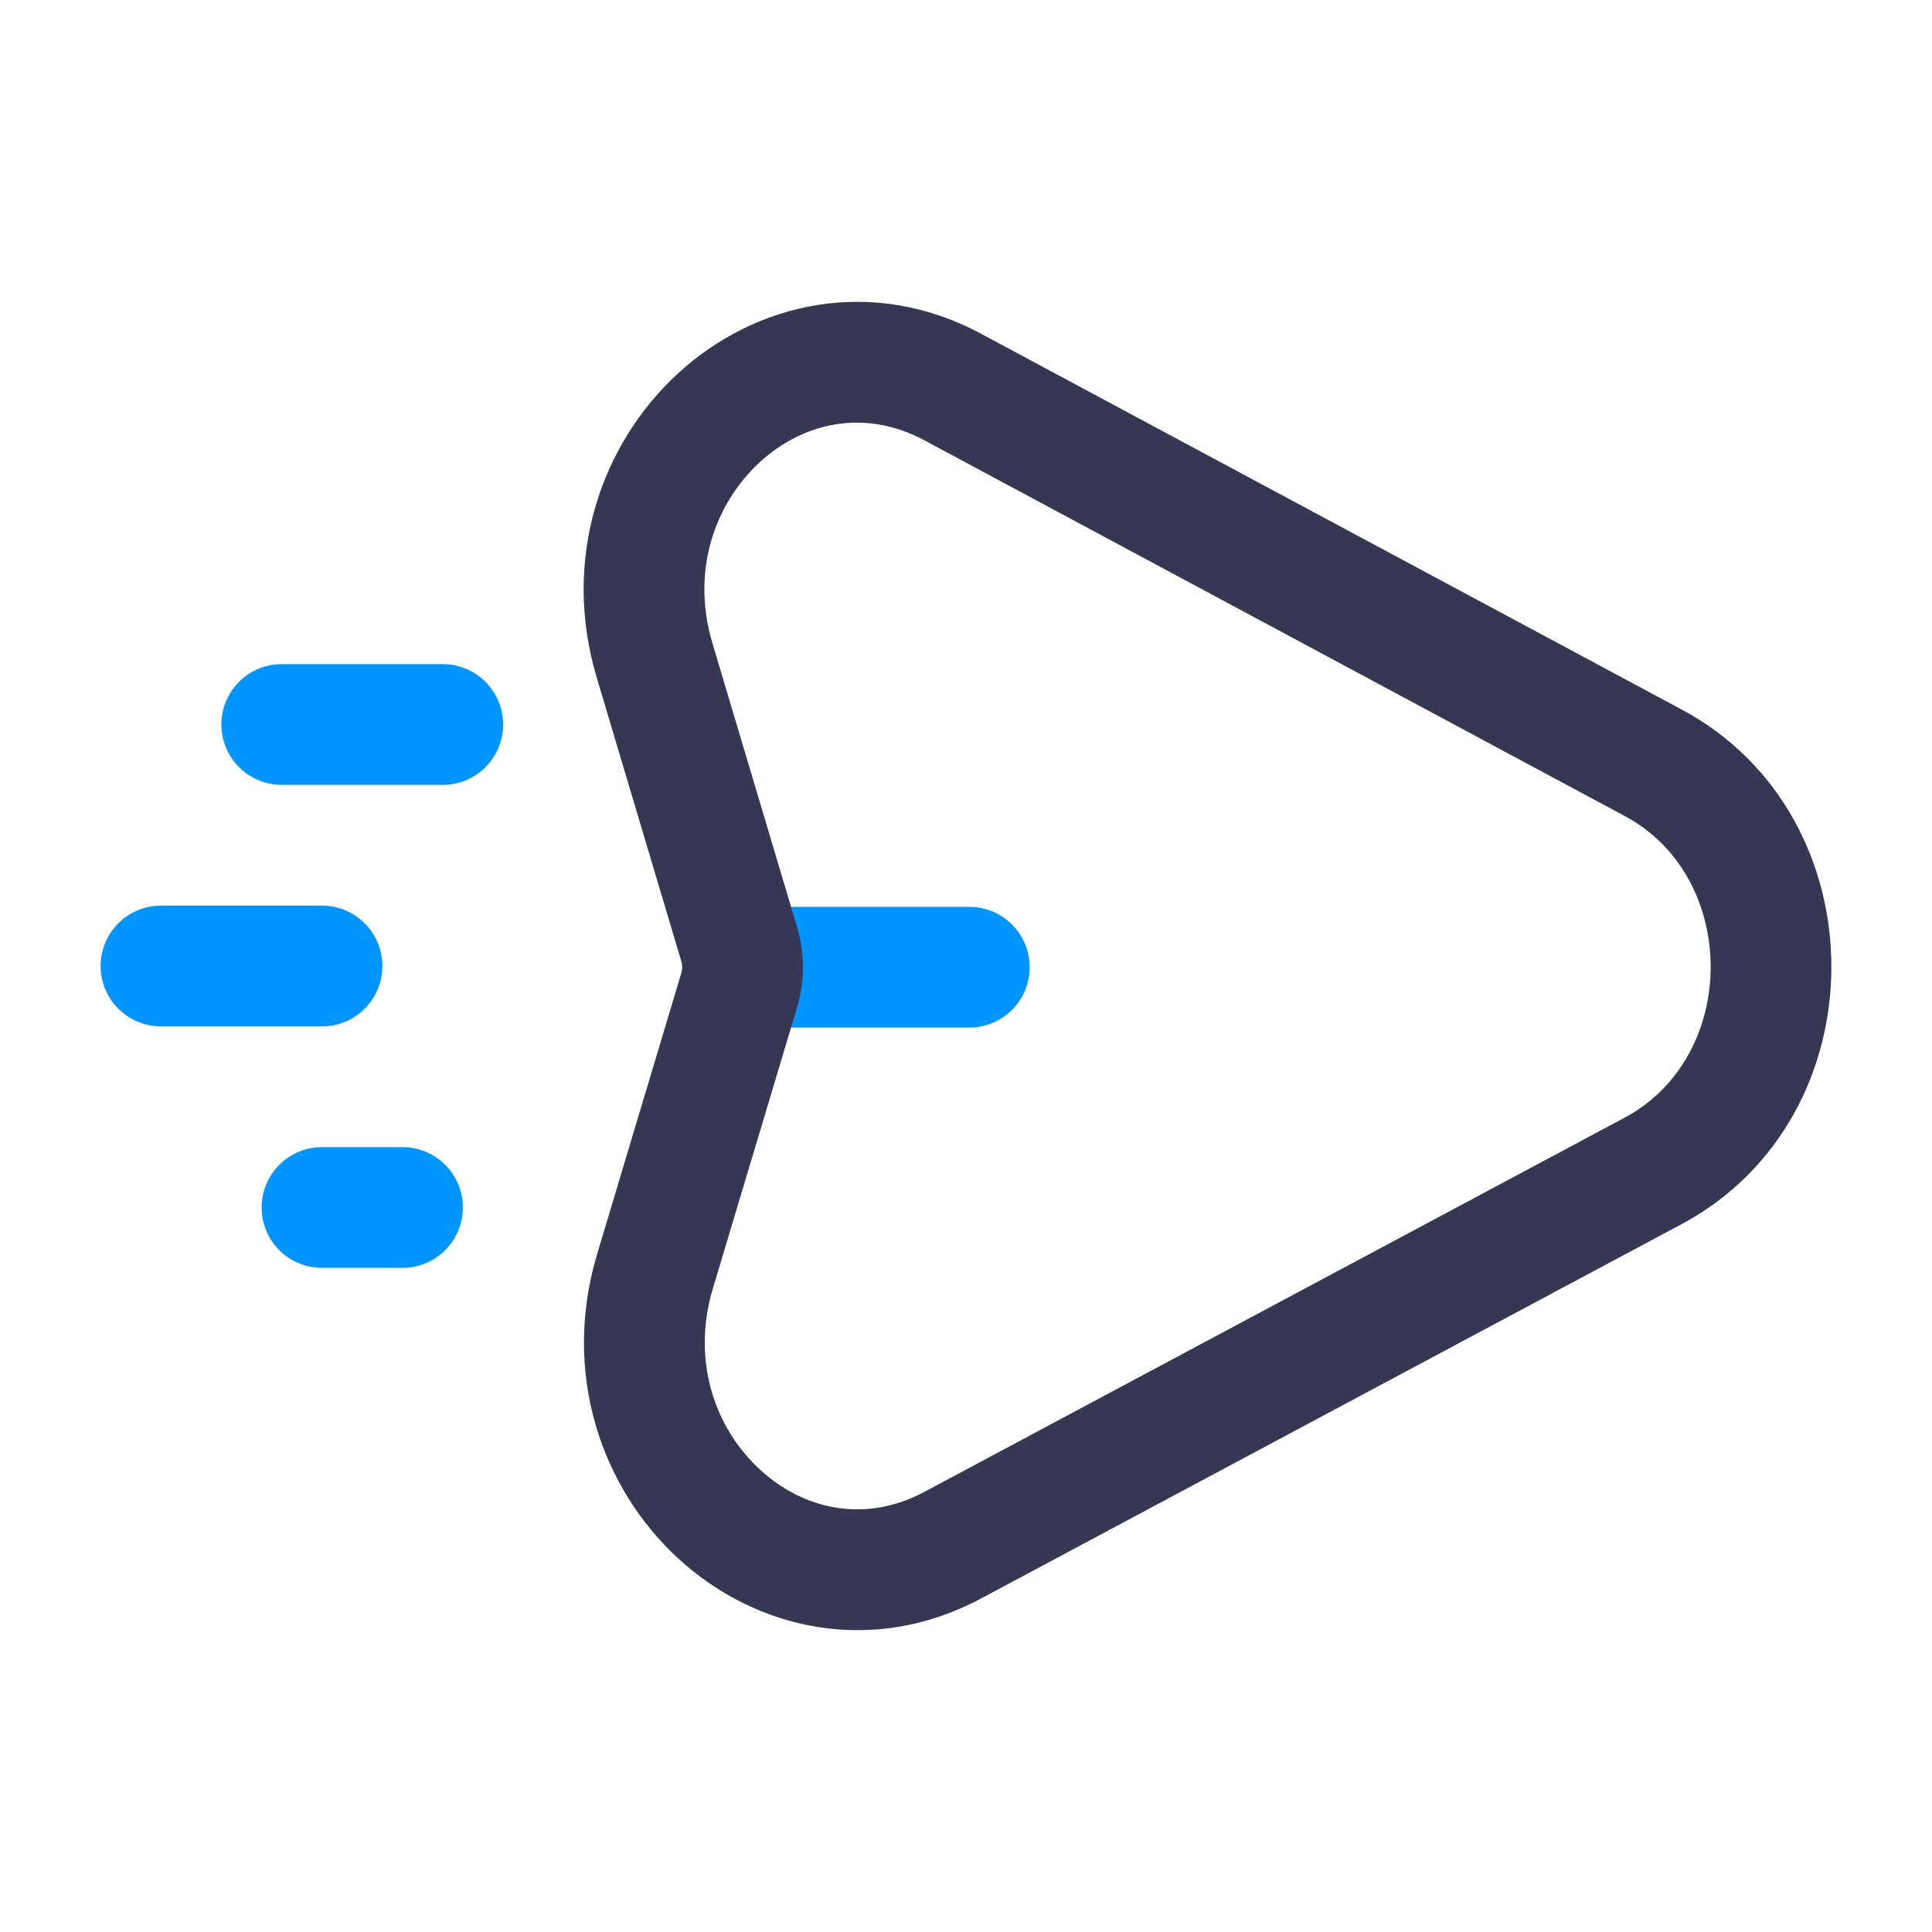
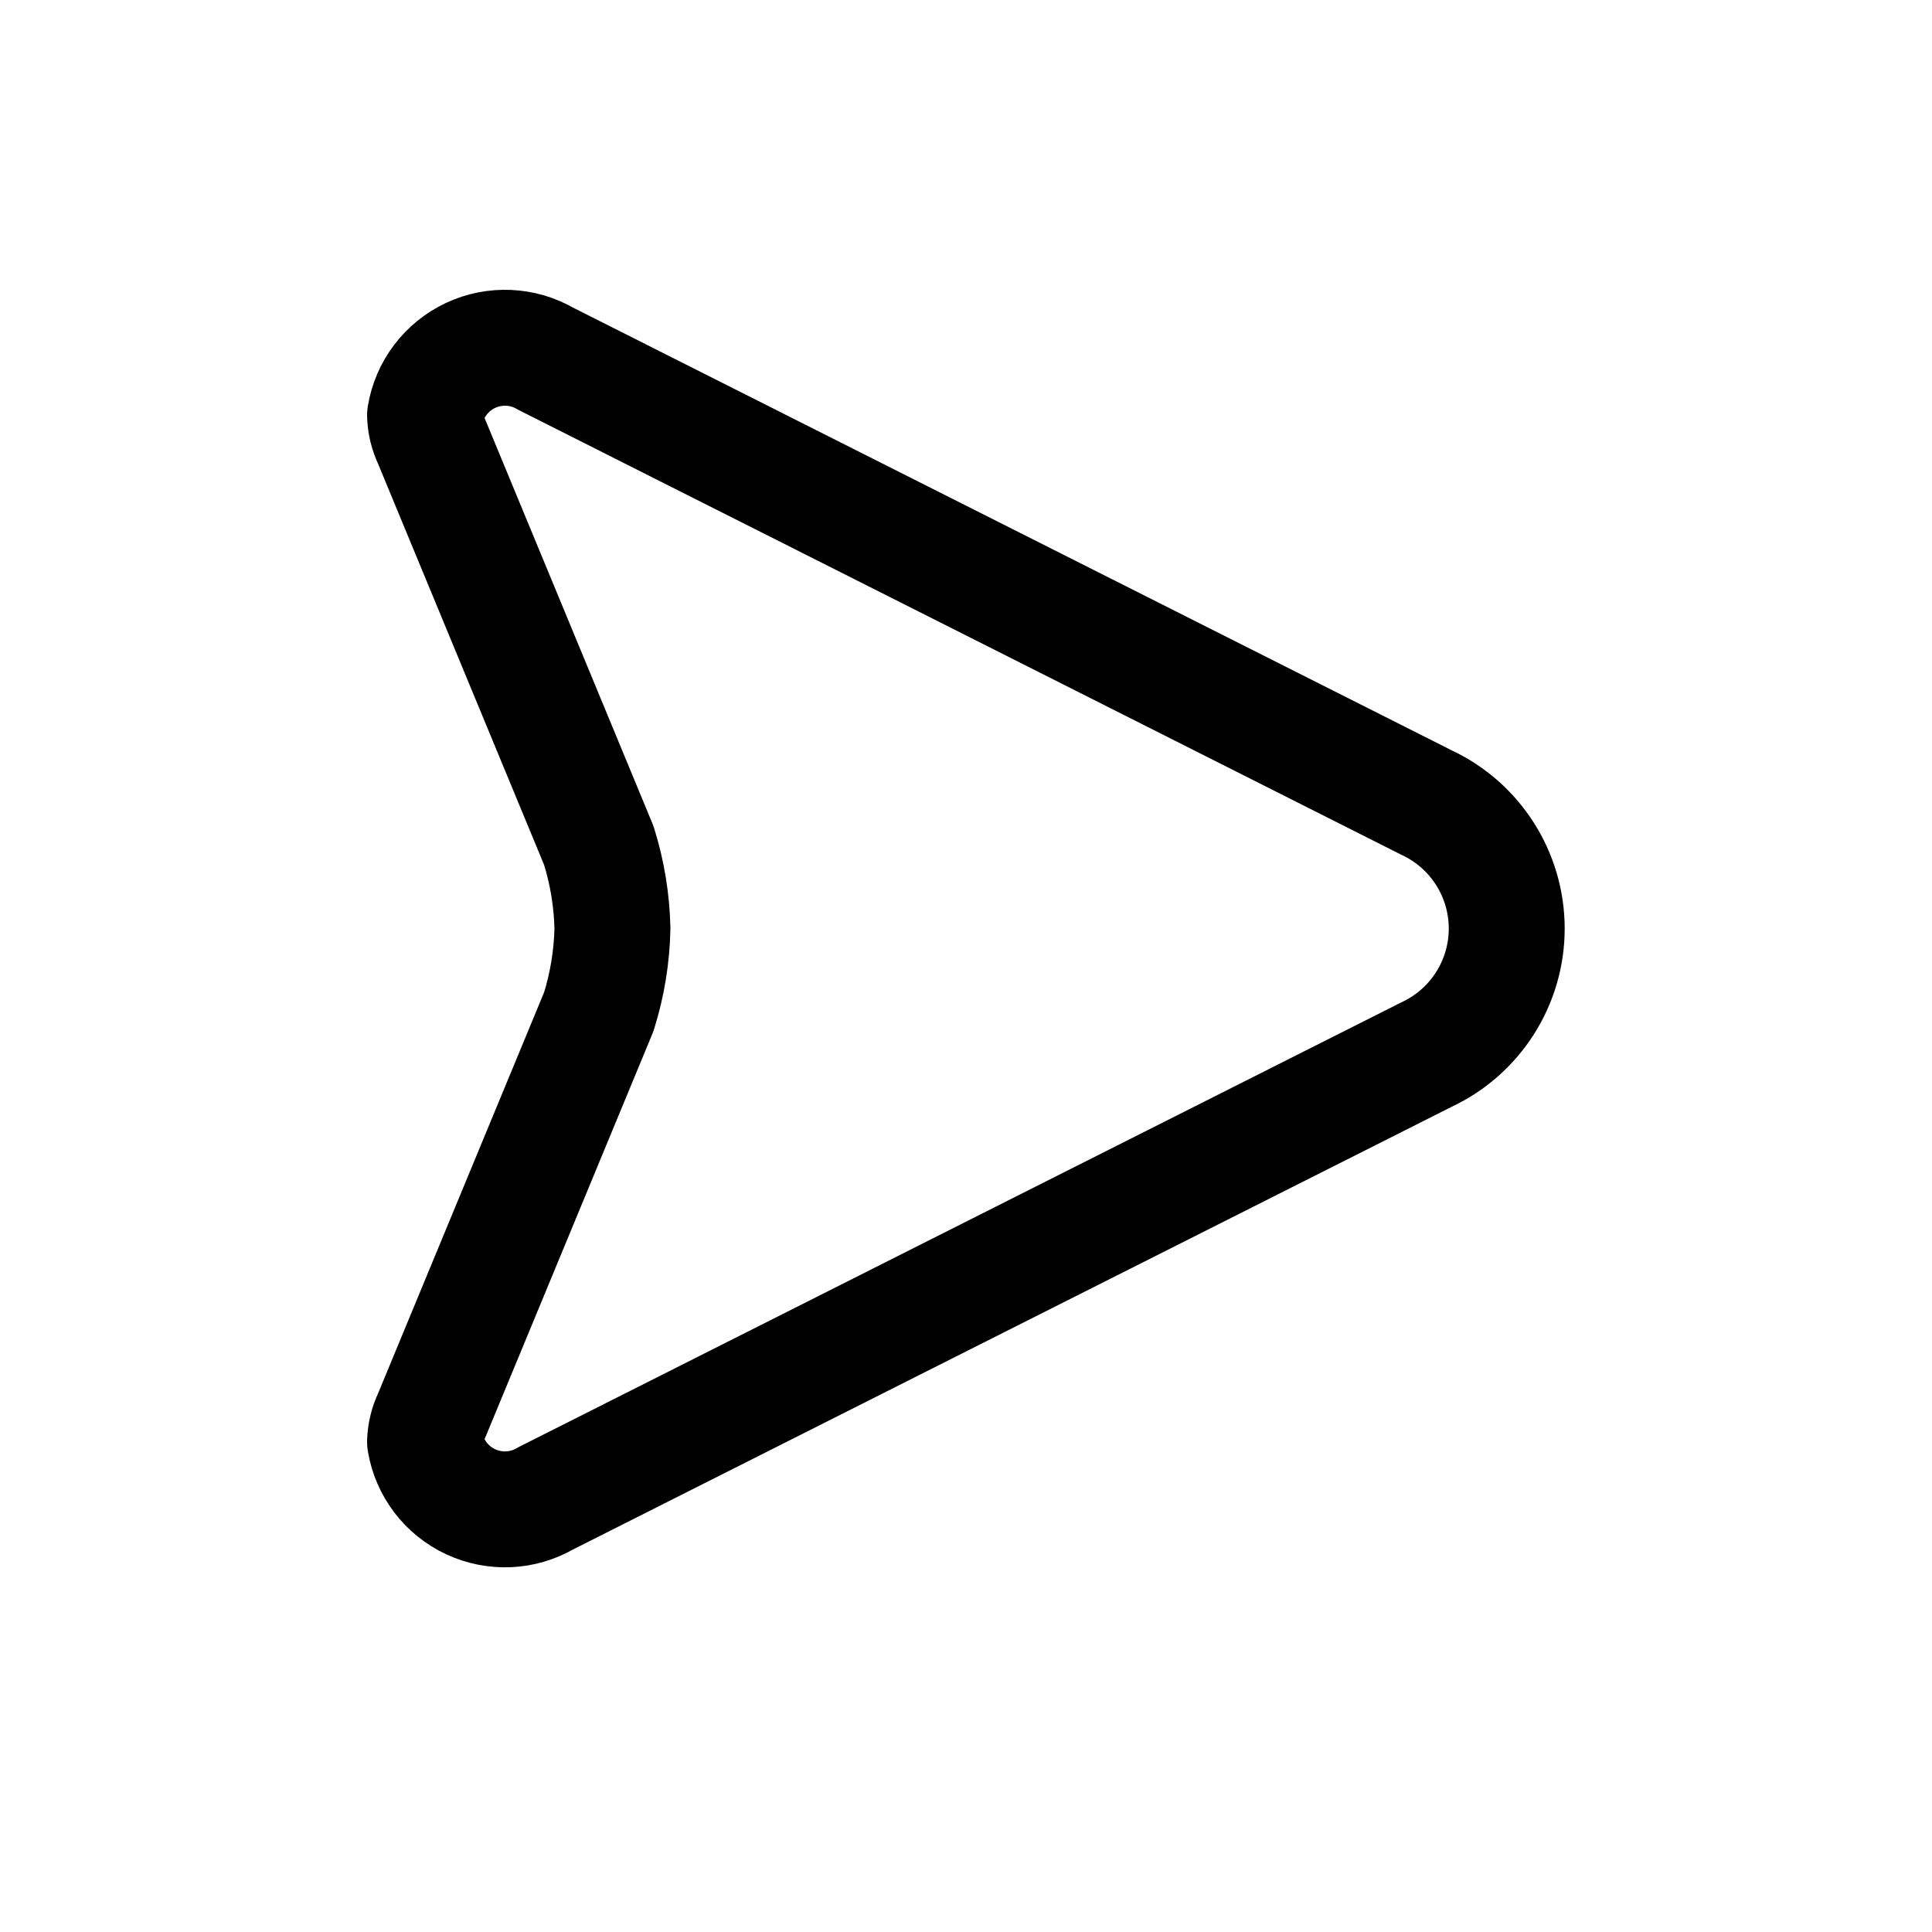
- <svg xmlns="http://www.w3.org/2000/svg" width="800px" height="800px" viewBox="0 0 24 24" fill="none">
-   <path d="M5.5 9H3.5" stroke="#0095FF" stroke-width="1.5" stroke-linecap="round" />
-   <path d="M5 15L4 15" stroke="#0095FF" stroke-width="1.5" stroke-linecap="round" />
-   <path d="M4 12H2" stroke="#0095FF" stroke-width="1.5" stroke-linecap="round" />
-   <path d="M12.041 12.765C12.455 12.765 12.791 12.429 12.791 12.015C12.791 11.601 12.455 11.265 12.041 11.265V12.765ZM9.268 12.765H12.041V11.265H9.268V12.765Z" fill="#0095FF" />
-   <path d="M11.837 4.809L12.191 4.148L11.837 4.809ZM20.539 9.477L20.185 10.138L20.539 9.477ZM20.536 14.545L20.889 15.207L20.536 14.545ZM11.838 19.193L11.484 18.532H11.484L11.838 19.193ZM8.137 15.793L7.418 15.578L8.137 15.793ZM8.131 8.204L7.413 8.418L8.131 8.204ZM9.183 11.729L8.464 11.943L9.183 11.729ZM11.482 5.469L20.185 10.138L20.894 8.816L12.191 4.148L11.482 5.469ZM20.182 13.884L11.484 18.532L12.191 19.855L20.889 15.207L20.182 13.884ZM8.855 16.008L9.901 12.516L8.464 12.086L7.418 15.578L8.855 16.008ZM9.901 11.514L8.85 7.99L7.413 8.418L8.464 11.943L9.901 11.514ZM11.484 18.532C10.751 18.924 9.988 18.759 9.441 18.256C8.888 17.749 8.585 16.913 8.855 16.008L7.418 15.578C6.974 17.061 7.473 18.485 8.426 19.361C9.384 20.241 10.829 20.583 12.191 19.855L11.484 18.532ZM20.185 10.138C21.607 10.9 21.605 13.124 20.182 13.884L20.889 15.207C23.368 13.882 23.371 10.145 20.894 8.816L20.185 10.138ZM12.191 4.148C10.83 3.417 9.384 3.757 8.425 4.636C7.471 5.51 6.97 6.934 7.413 8.418L8.85 7.99C8.58 7.085 8.885 6.249 9.438 5.742C9.986 5.24 10.749 5.076 11.482 5.469L12.191 4.148ZM9.901 12.516C9.999 12.19 9.999 11.841 9.901 11.514L8.464 11.943C8.478 11.99 8.478 12.039 8.464 12.086L9.901 12.516Z" fill="#363853" />
+ <svg xmlns="http://www.w3.org/2000/svg" width="800px" height="800px" viewBox="0 -0.5 25 25" fill="none">
+   <path fill-rule="evenodd" clip-rule="evenodd" d="M18.455 9.883L7.063 4.143C6.765 3.969 6.401 3.953 6.089 4.099C5.777 4.246 5.556 4.536 5.5 4.876C5.504 4.989 5.531 5.1 5.58 5.202L7.749 10.442C7.858 10.79 7.917 11.152 7.925 11.516C7.917 11.881 7.858 12.242 7.749 12.59L5.58 17.83C5.531 17.932 5.504 18.043 5.5 18.156C5.557 18.496 5.777 18.786 6.089 18.932C6.401 19.078 6.765 19.062 7.062 18.888L18.455 13.148C19.09 12.853 19.497 12.216 19.497 11.516C19.497 10.815 19.09 10.178 18.455 9.883V9.883Z" stroke="#000000" stroke-width="1.5" stroke-linecap="round" stroke-linejoin="round" />
</svg>
